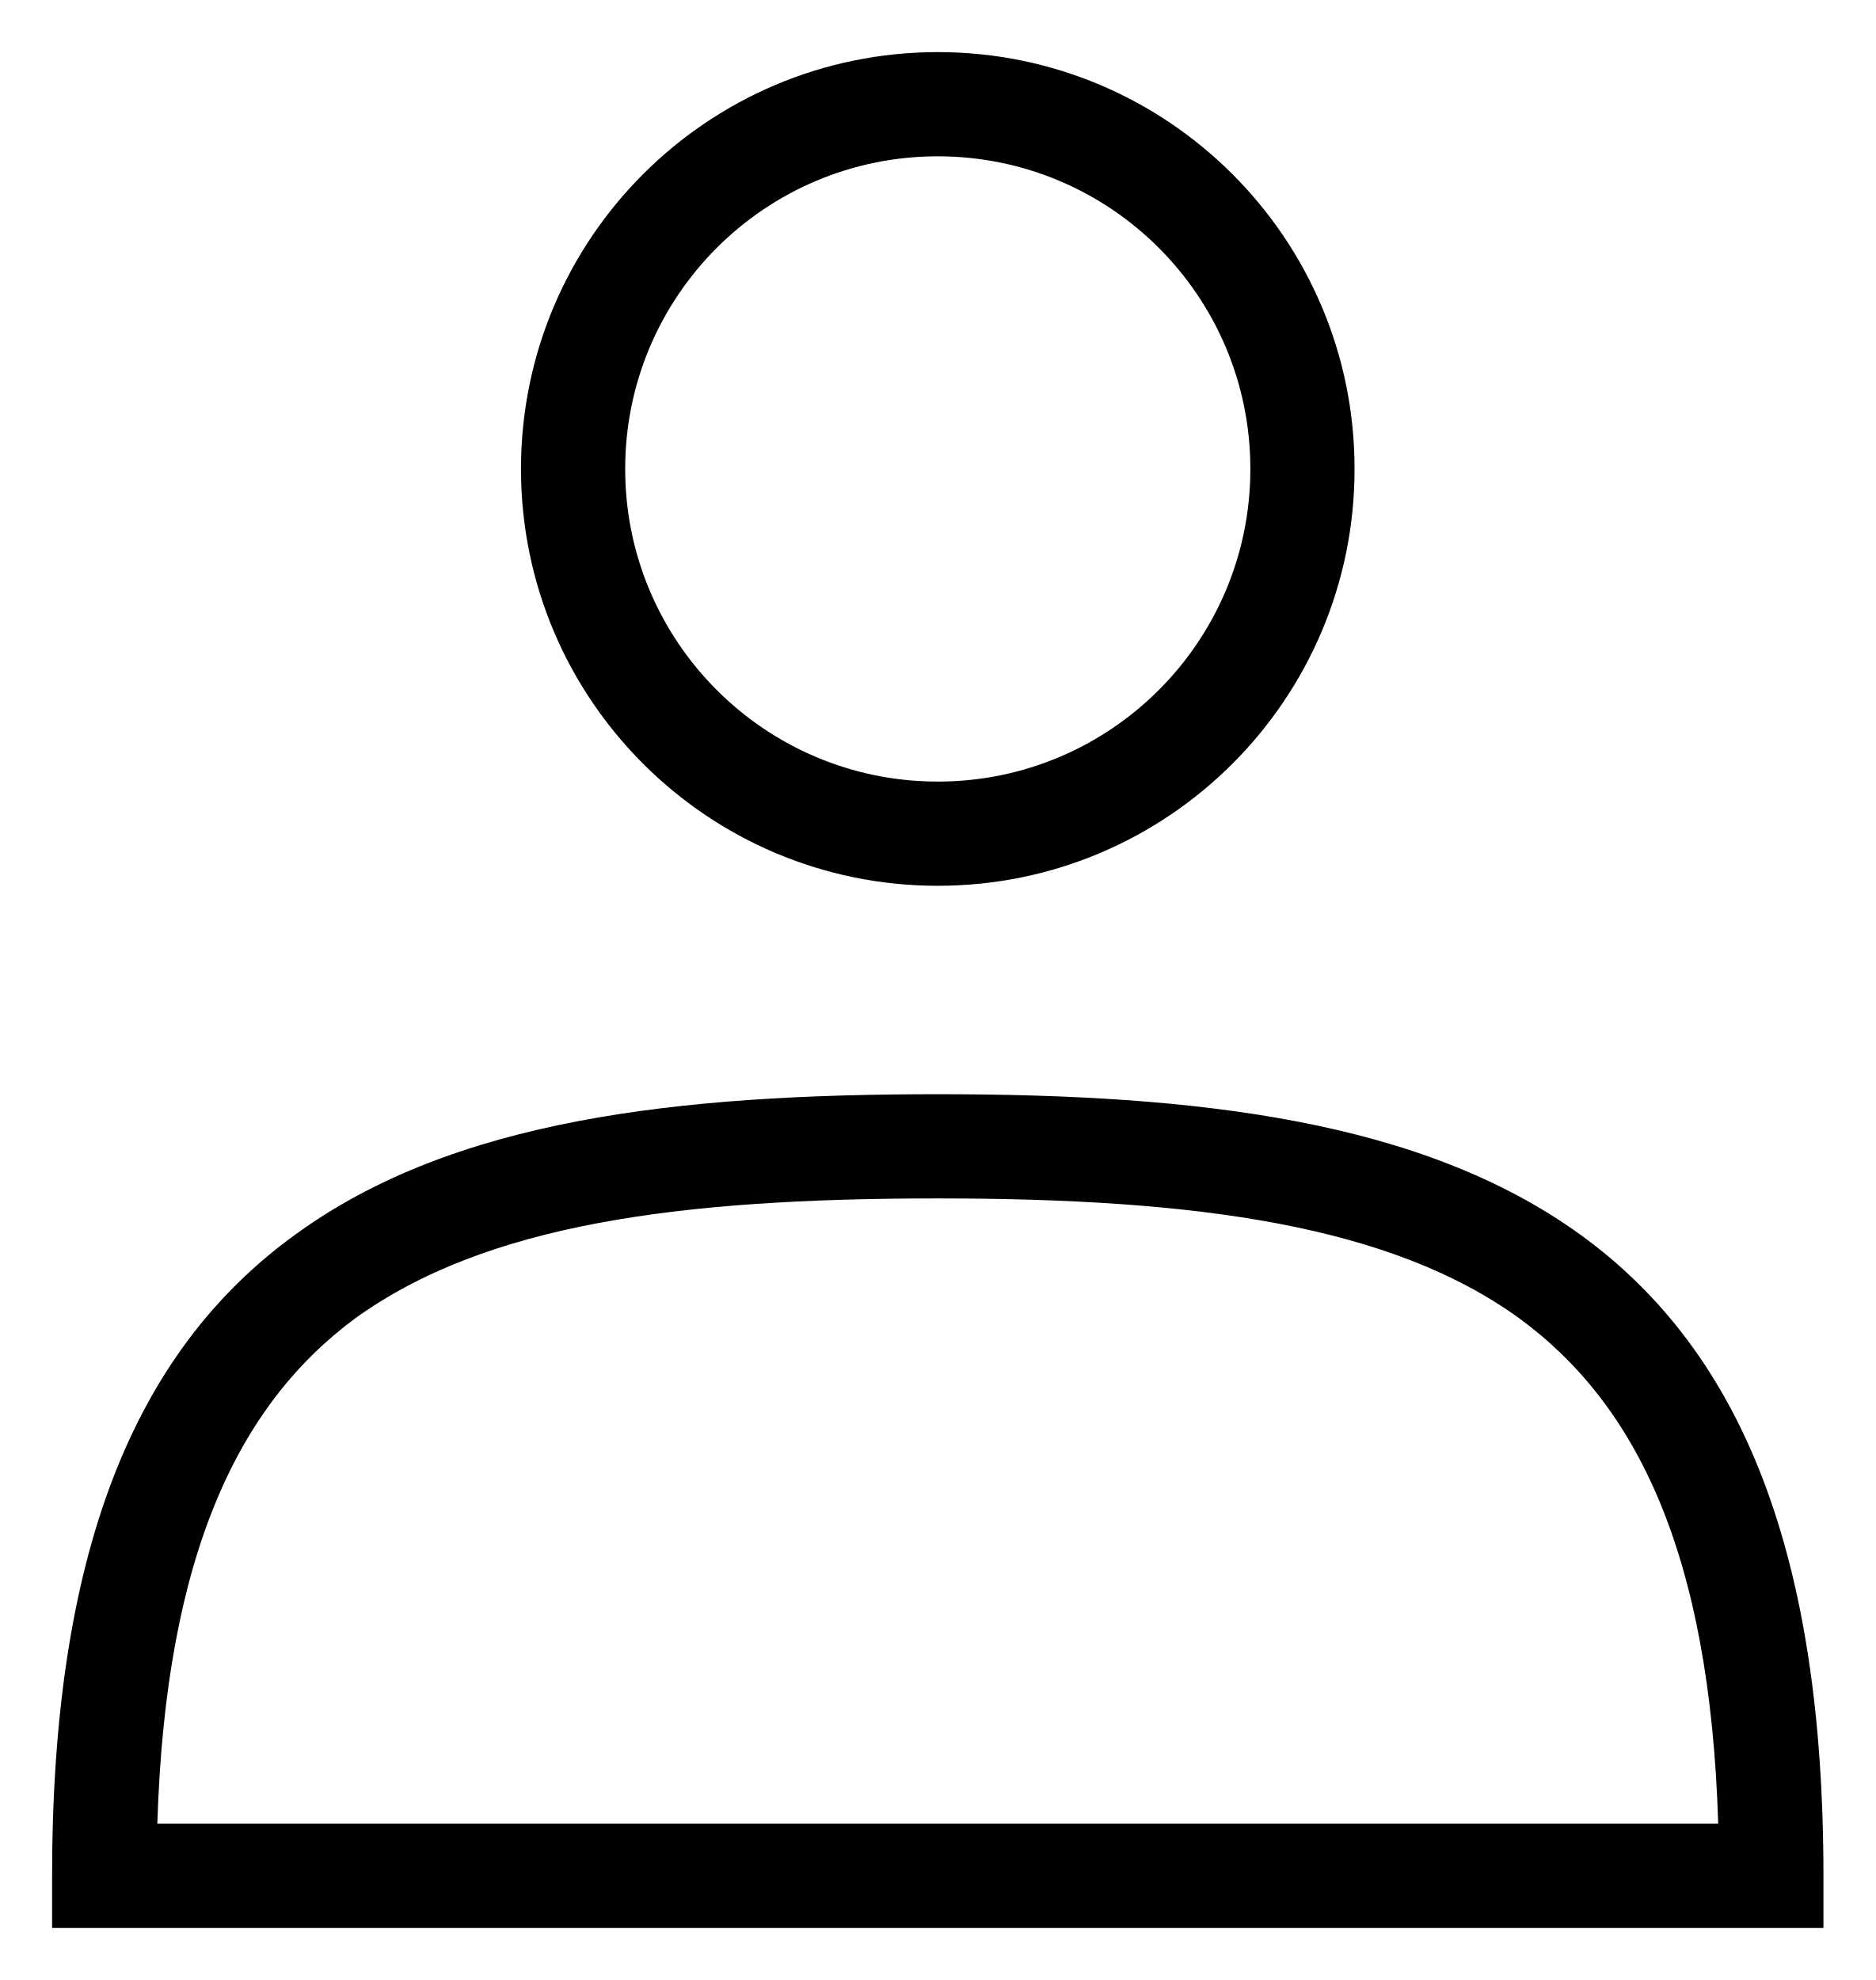
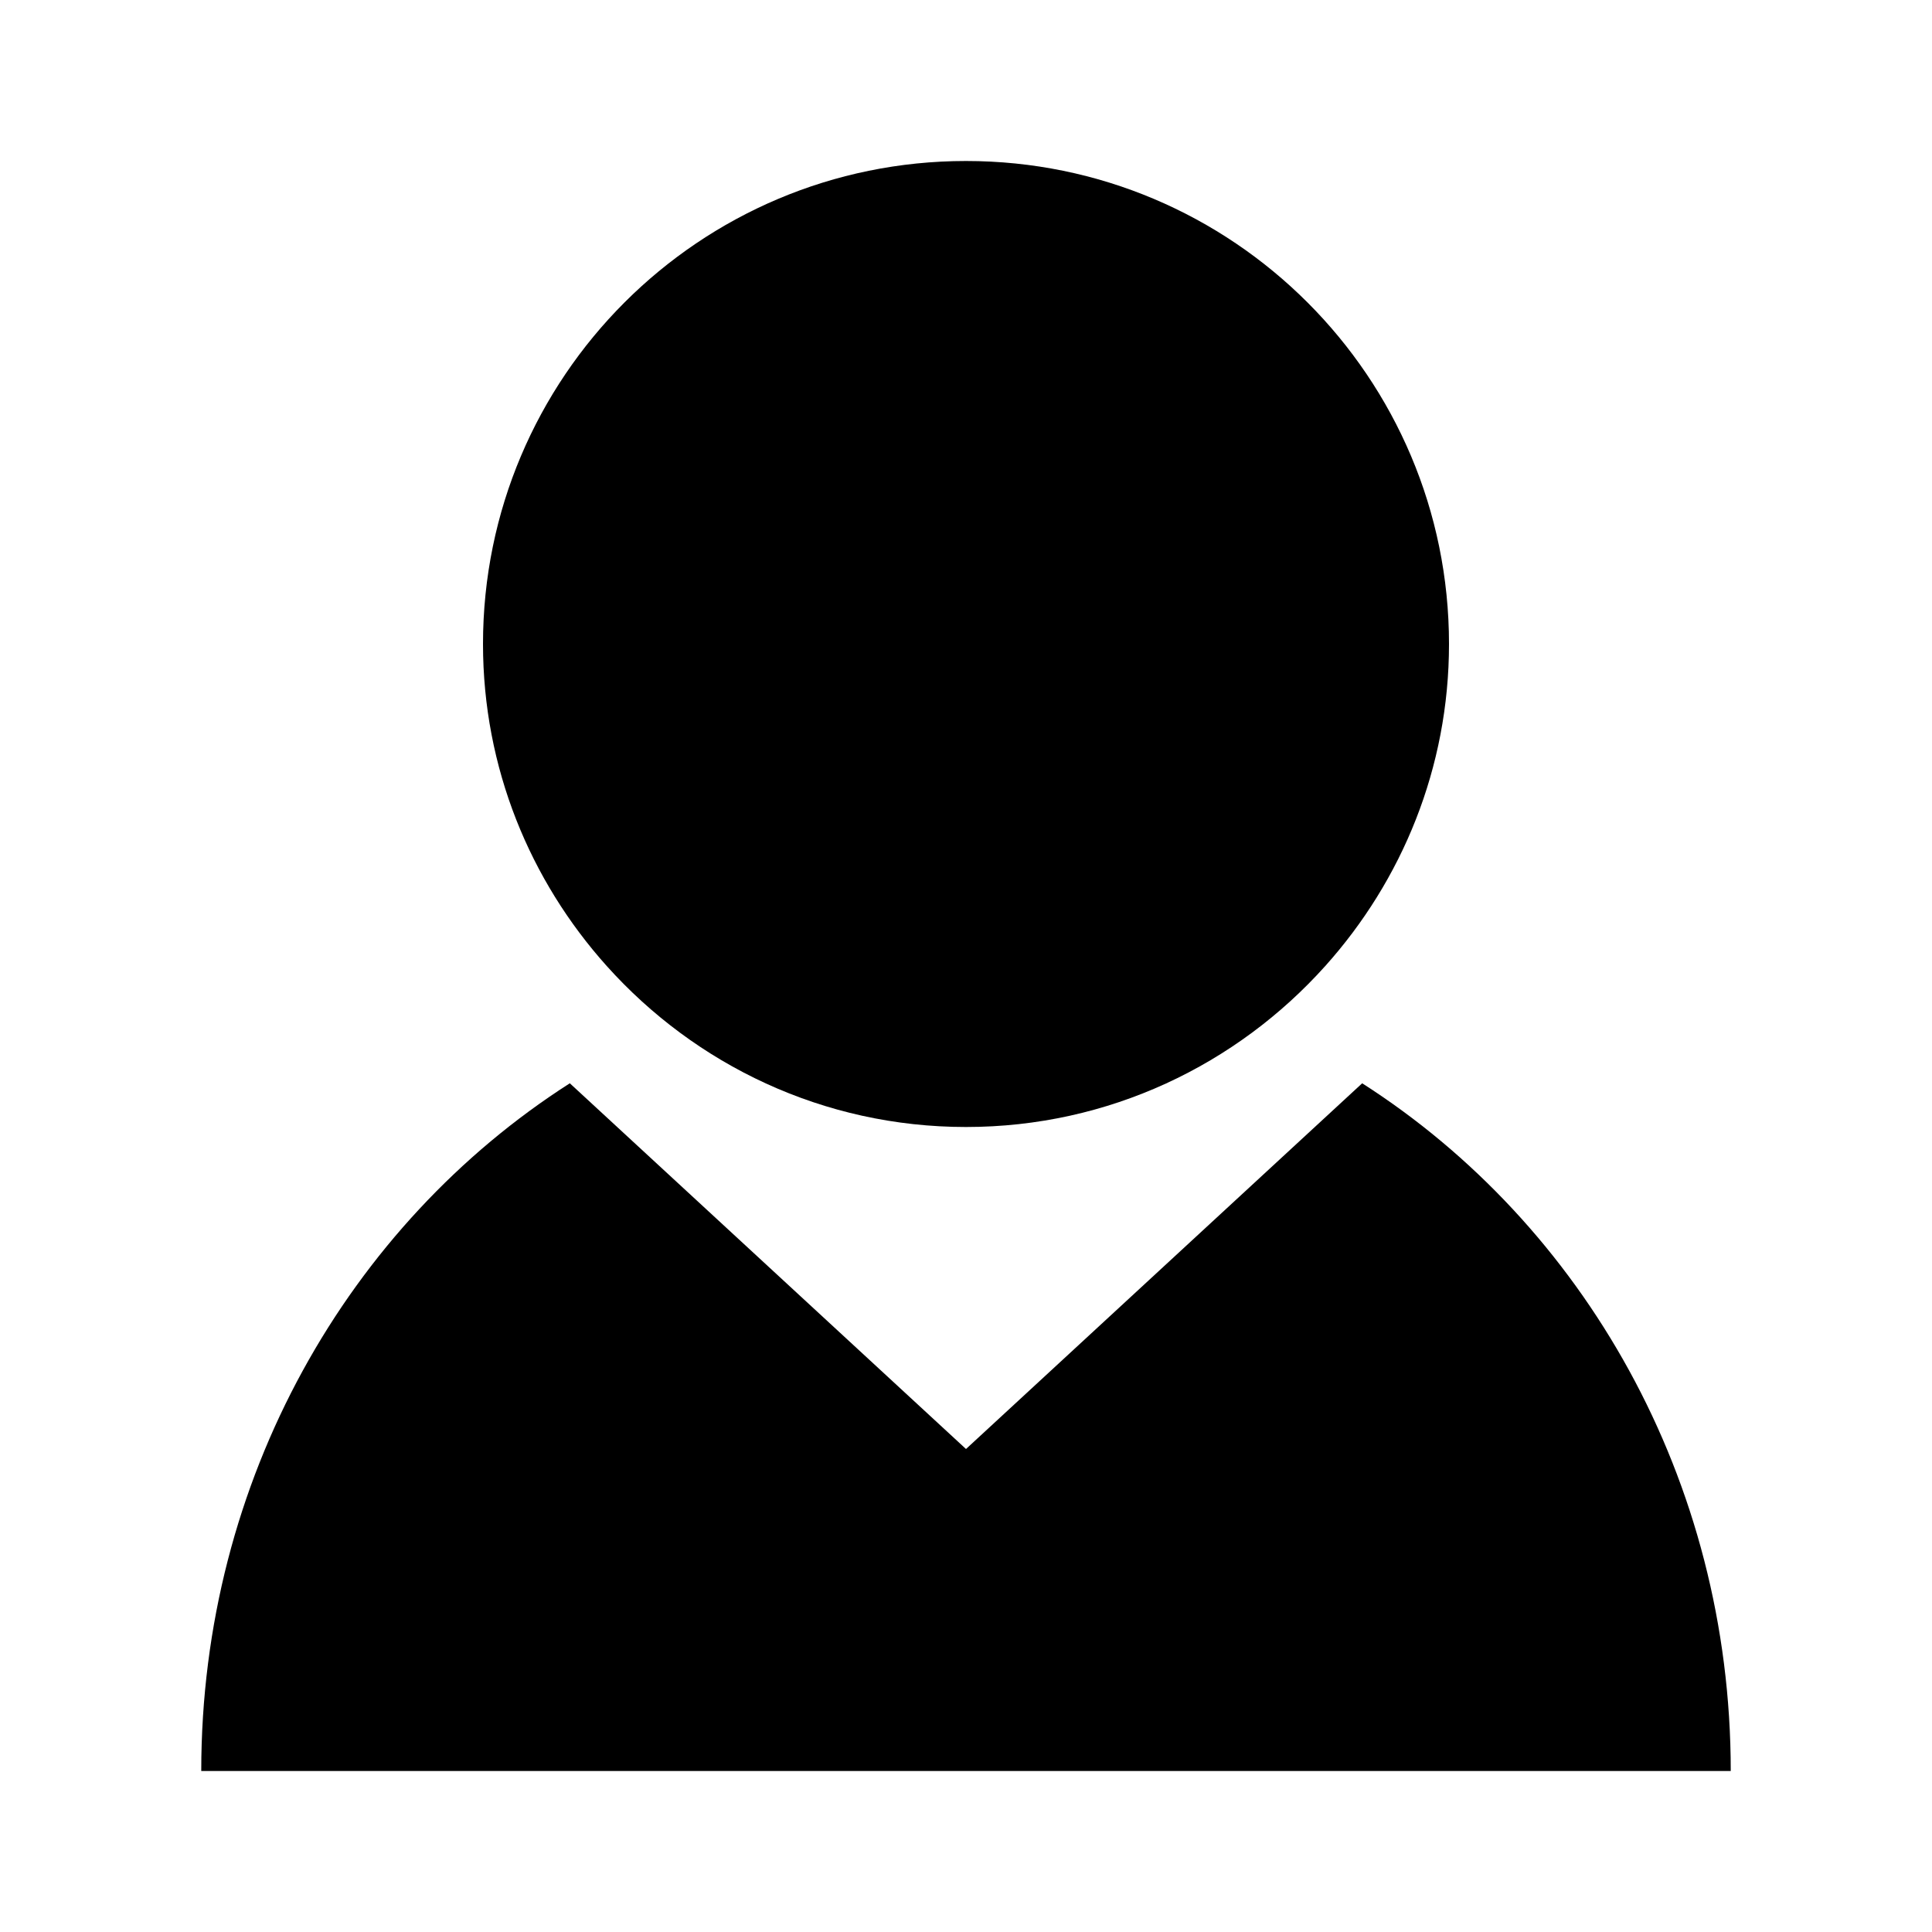
- <svg xmlns="http://www.w3.org/2000/svg" fill="none" class="icon icon-account" viewBox="0 0 18 19">
-   <path fill="currentColor" fill-rule="evenodd" d="M6 4.5a3 3 0 1 1 6 0 3 3 0 0 1-6 0m3-4a4 4 0 1 0 0 8 4 4 0 0 0 0-8m5.58 12.15c1.12.82 1.83 2.24 1.91 4.85H1.51c.08-2.6.79-4.03 1.9-4.85C4.66 11.75 6.5 11.5 9 11.5s4.35.26 5.58 1.15M9 10.5c-2.5 0-4.65.24-6.17 1.35C1.27 12.98.5 14.93.5 18v.5h17V18c0-3.07-.77-5.02-2.33-6.15-1.52-1.1-3.67-1.35-6.17-1.35" clip-rule="evenodd" />
+ <svg xmlns="http://www.w3.org/2000/svg" fill="none" class="icon icon-account" viewBox="0 0 48 48">
+   <path fill="none" d="M0 0h48v48H0z" />
+   <path fill="currentColor" d="M33.843 26.914 24 36l-9.843-9.086C8.674 30.421 5 36.749 5 44h38c0-7.251-3.674-13.579-9.157-17.086z" />
+   <path fill="currentColor" d="M24 28c3.55 0 6.729-1.55 8.926-4C34.831 21.876 36 19.078 36 16c0-6.627-5.373-12-12-12S12 9.373 12 16c0 3.078 1.169 5.876 3.074 8C17.271 26.45 20.45 28 24 28z" />
</svg>
